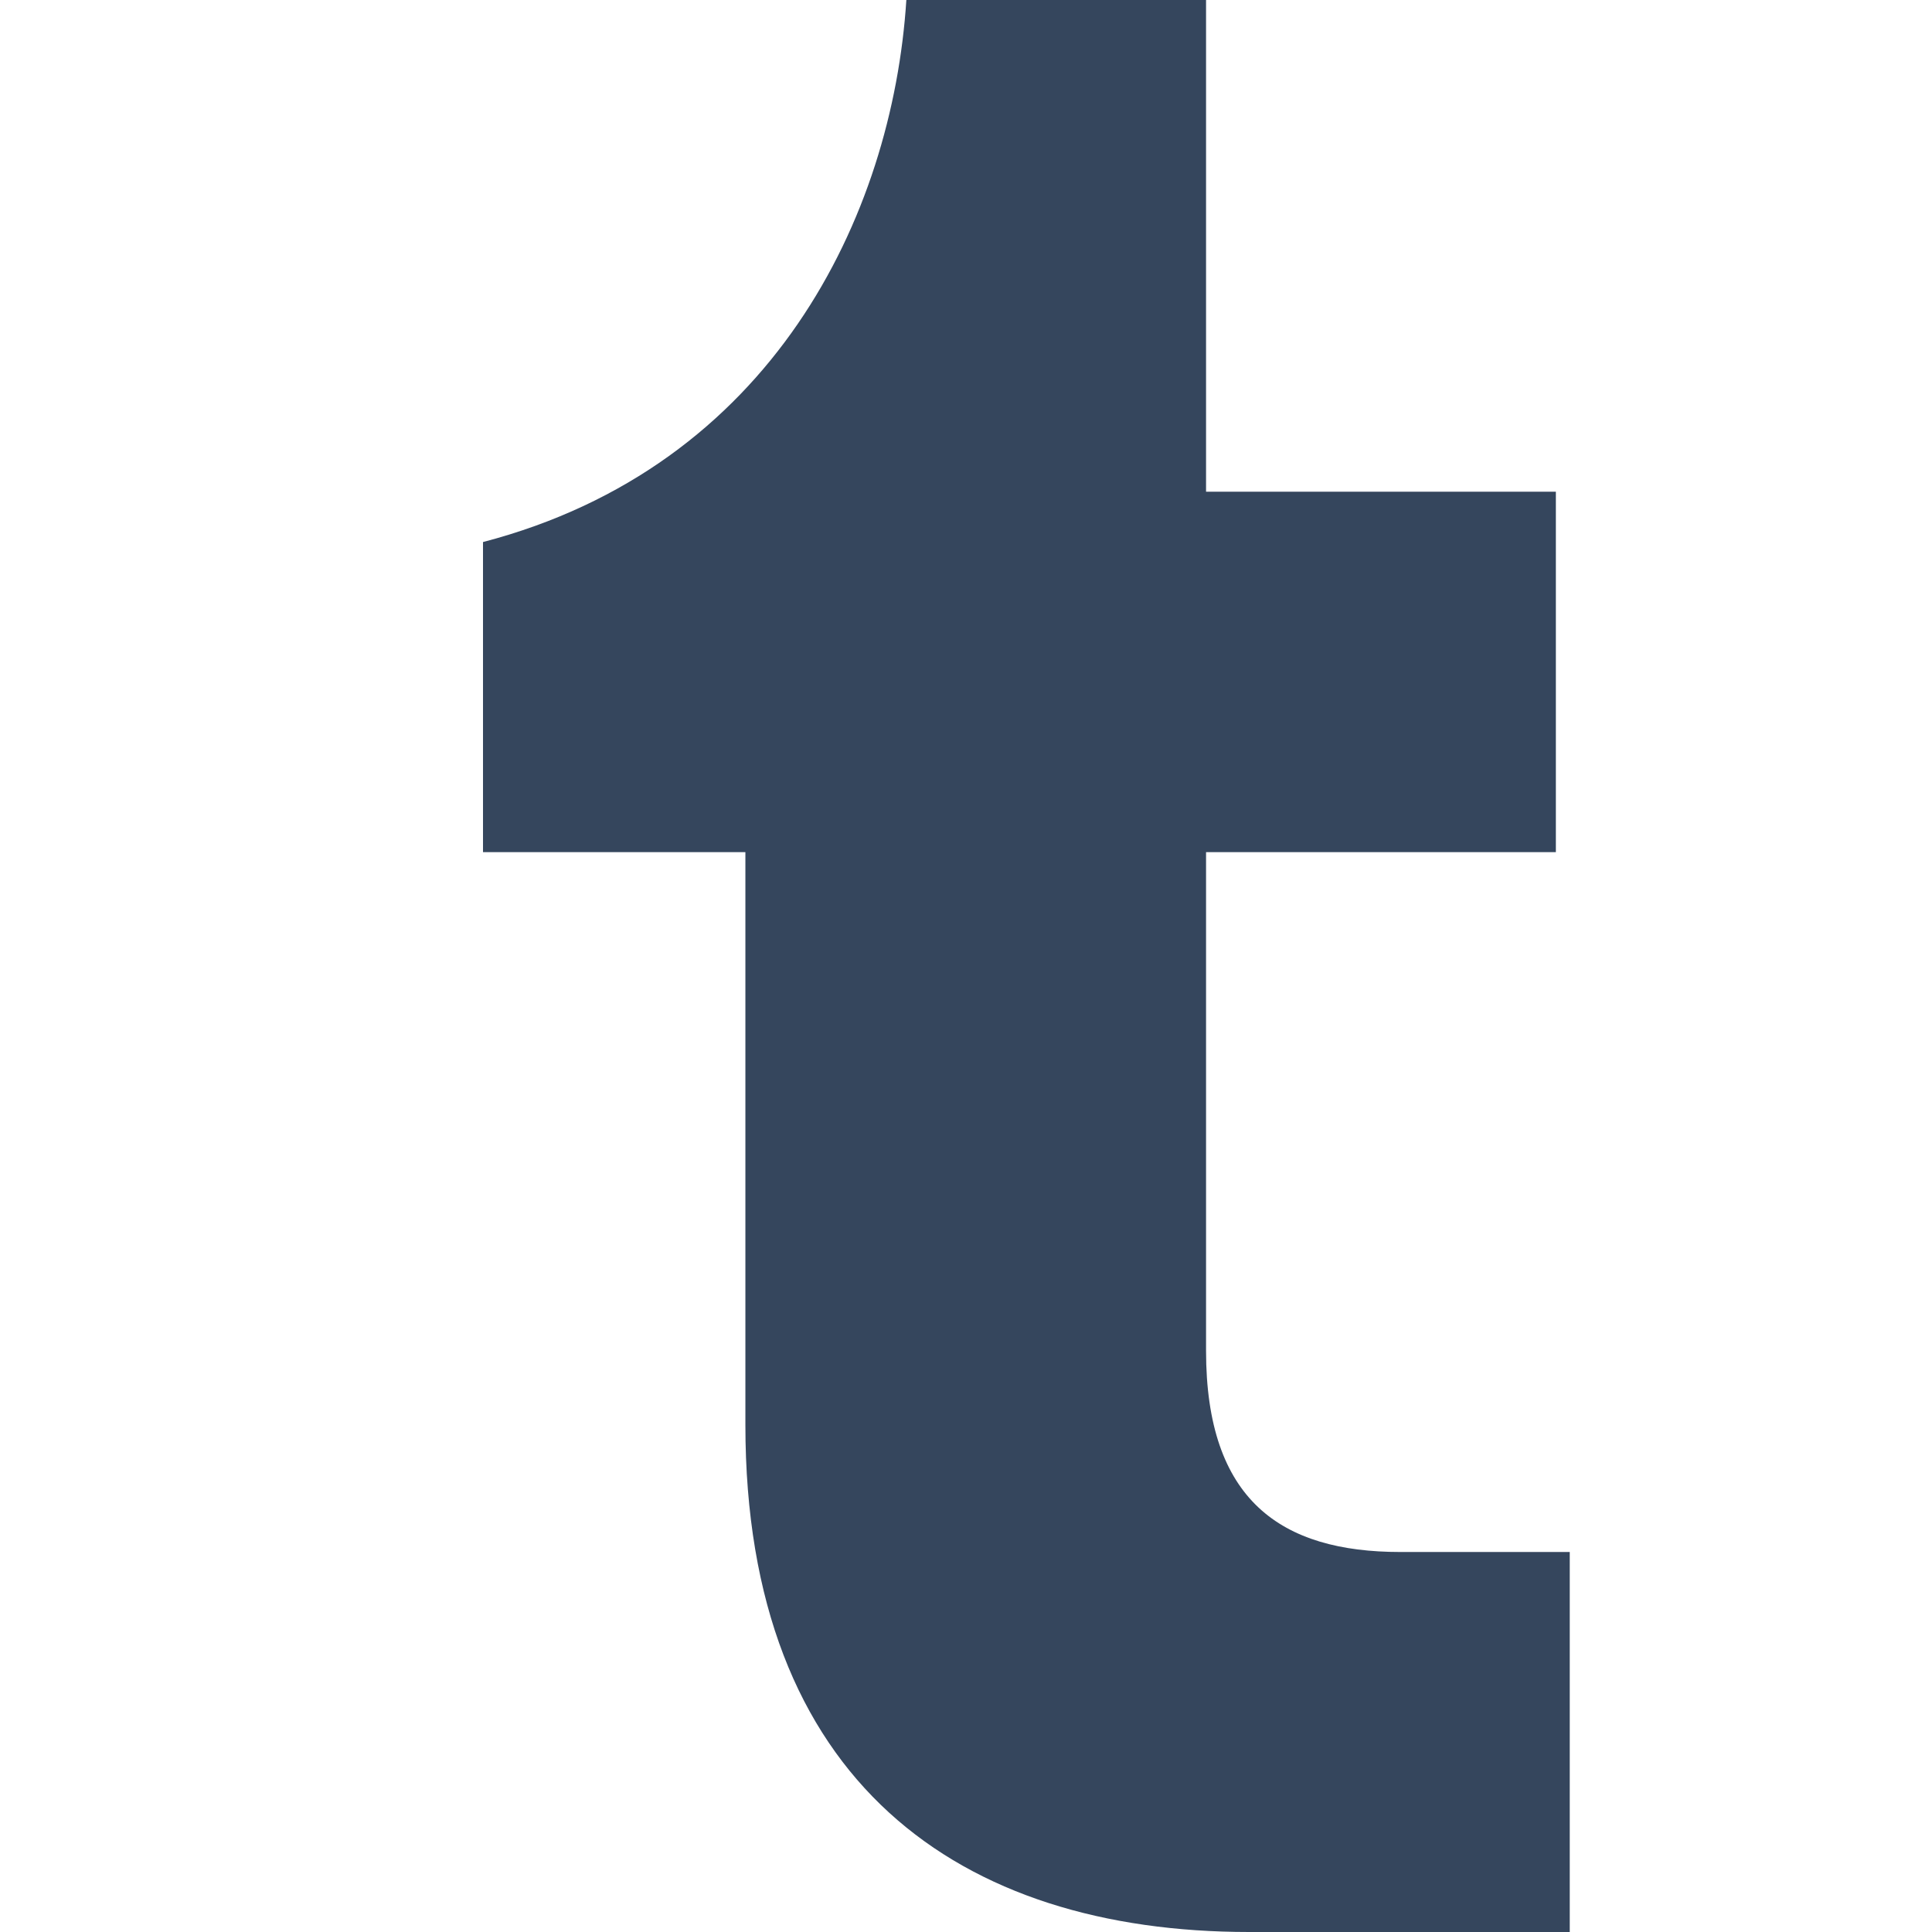
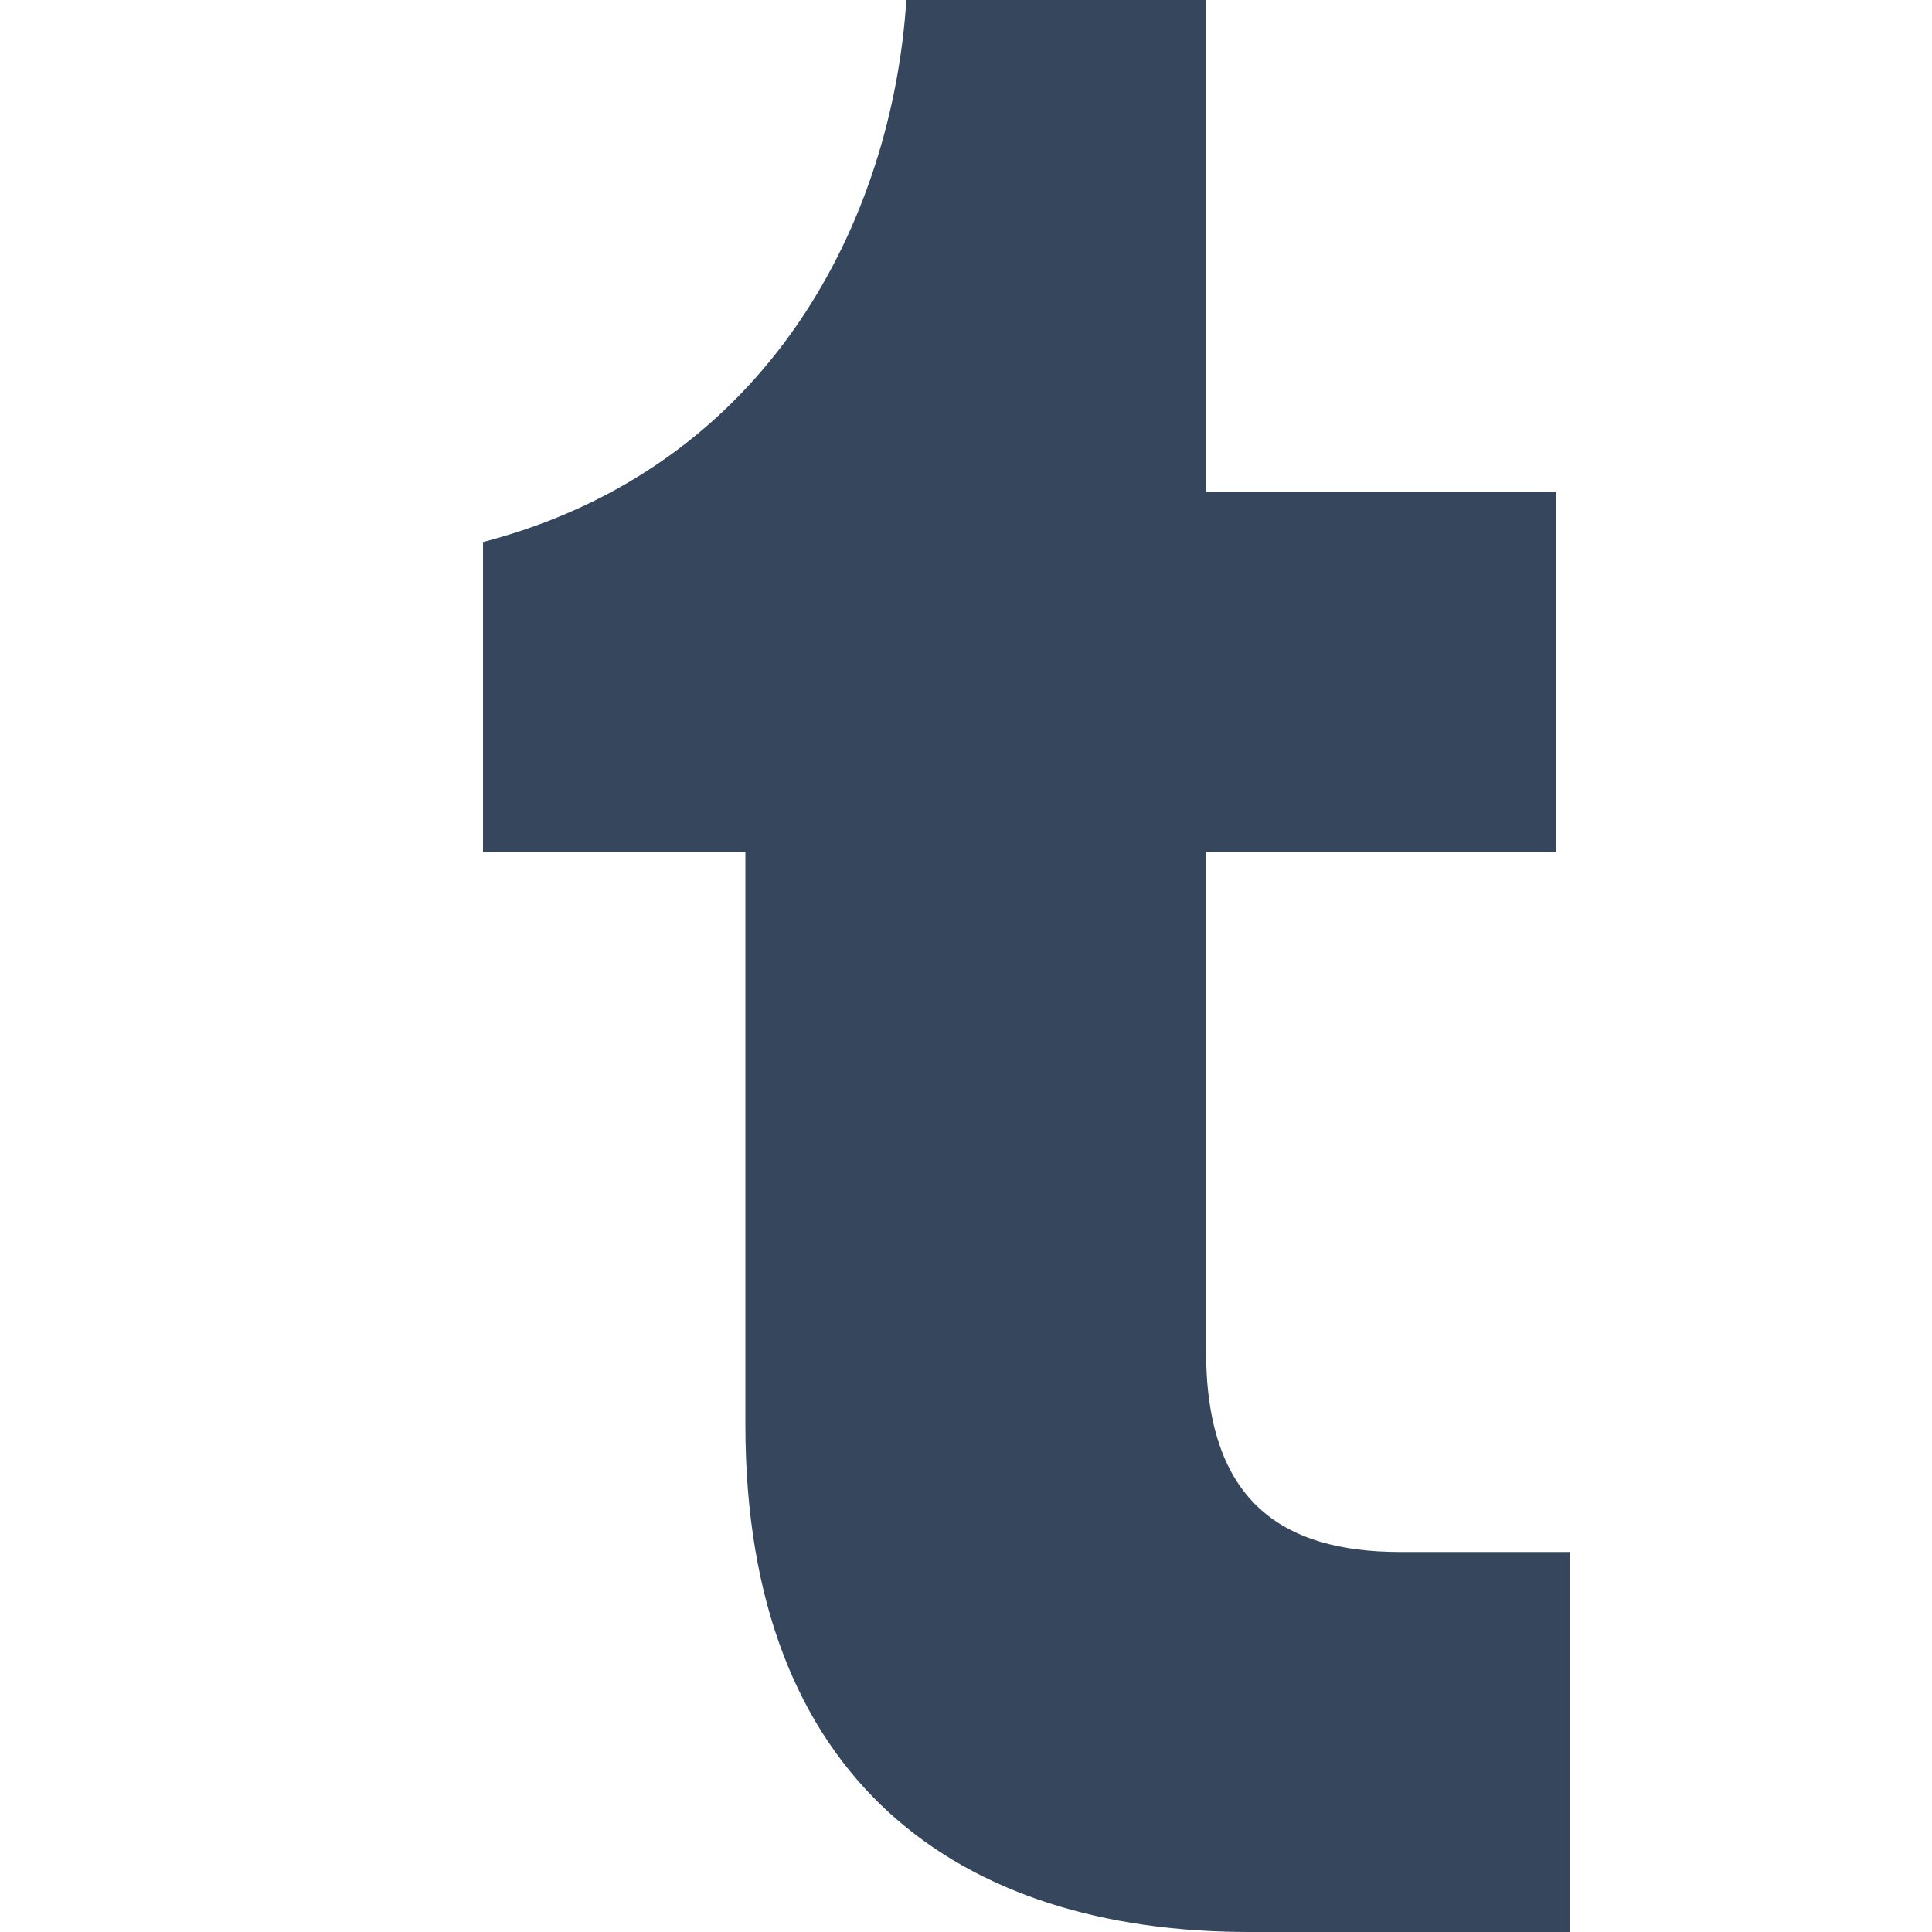
- <svg xmlns="http://www.w3.org/2000/svg" width="16px" height="16px" viewBox="0 0 16 16" version="1.1">
-   <g id="Symbols/Tumblr" stroke="none" stroke-width="1" fill="none" fill-rule="evenodd">
-     <g id="Tumblr" transform="translate(4, 0)" fill="#35465D">
-       <path d="M6.345,16 C3.954,16 2.173,14.762 2.173,11.8 L2.173,7.057 L0,7.057 L0,4.489 C2.391,3.864 3.391,1.793 3.506,0 L5.988,0 L5.988,4.072 L8.885,4.072 L8.885,7.057 L5.988,7.057 L5.988,11.187 C5.988,12.425 6.609,12.853 7.598,12.853 L9,12.853 L9,16 L6.345,16 Z" id="Fill-1" />
-     </g>
-   </g>
+ <svg xmlns="http://www.w3.org/2000/svg" height="16" viewBox="0 0 16 16" width="16">
+   <path d="m6.345 16c-2.391 0-4.172-1.238-4.172-4.2v-4.743h-2.173v-2.568c2.391-.625 3.391-2.696 3.506-4.489h2.482v4.072h2.896v2.985h-2.896v4.13c0 1.238.621 1.666 1.609 1.666h1.402v3.147z" fill="#35465d" fill-rule="evenodd" transform="translate(4)" />
</svg>
